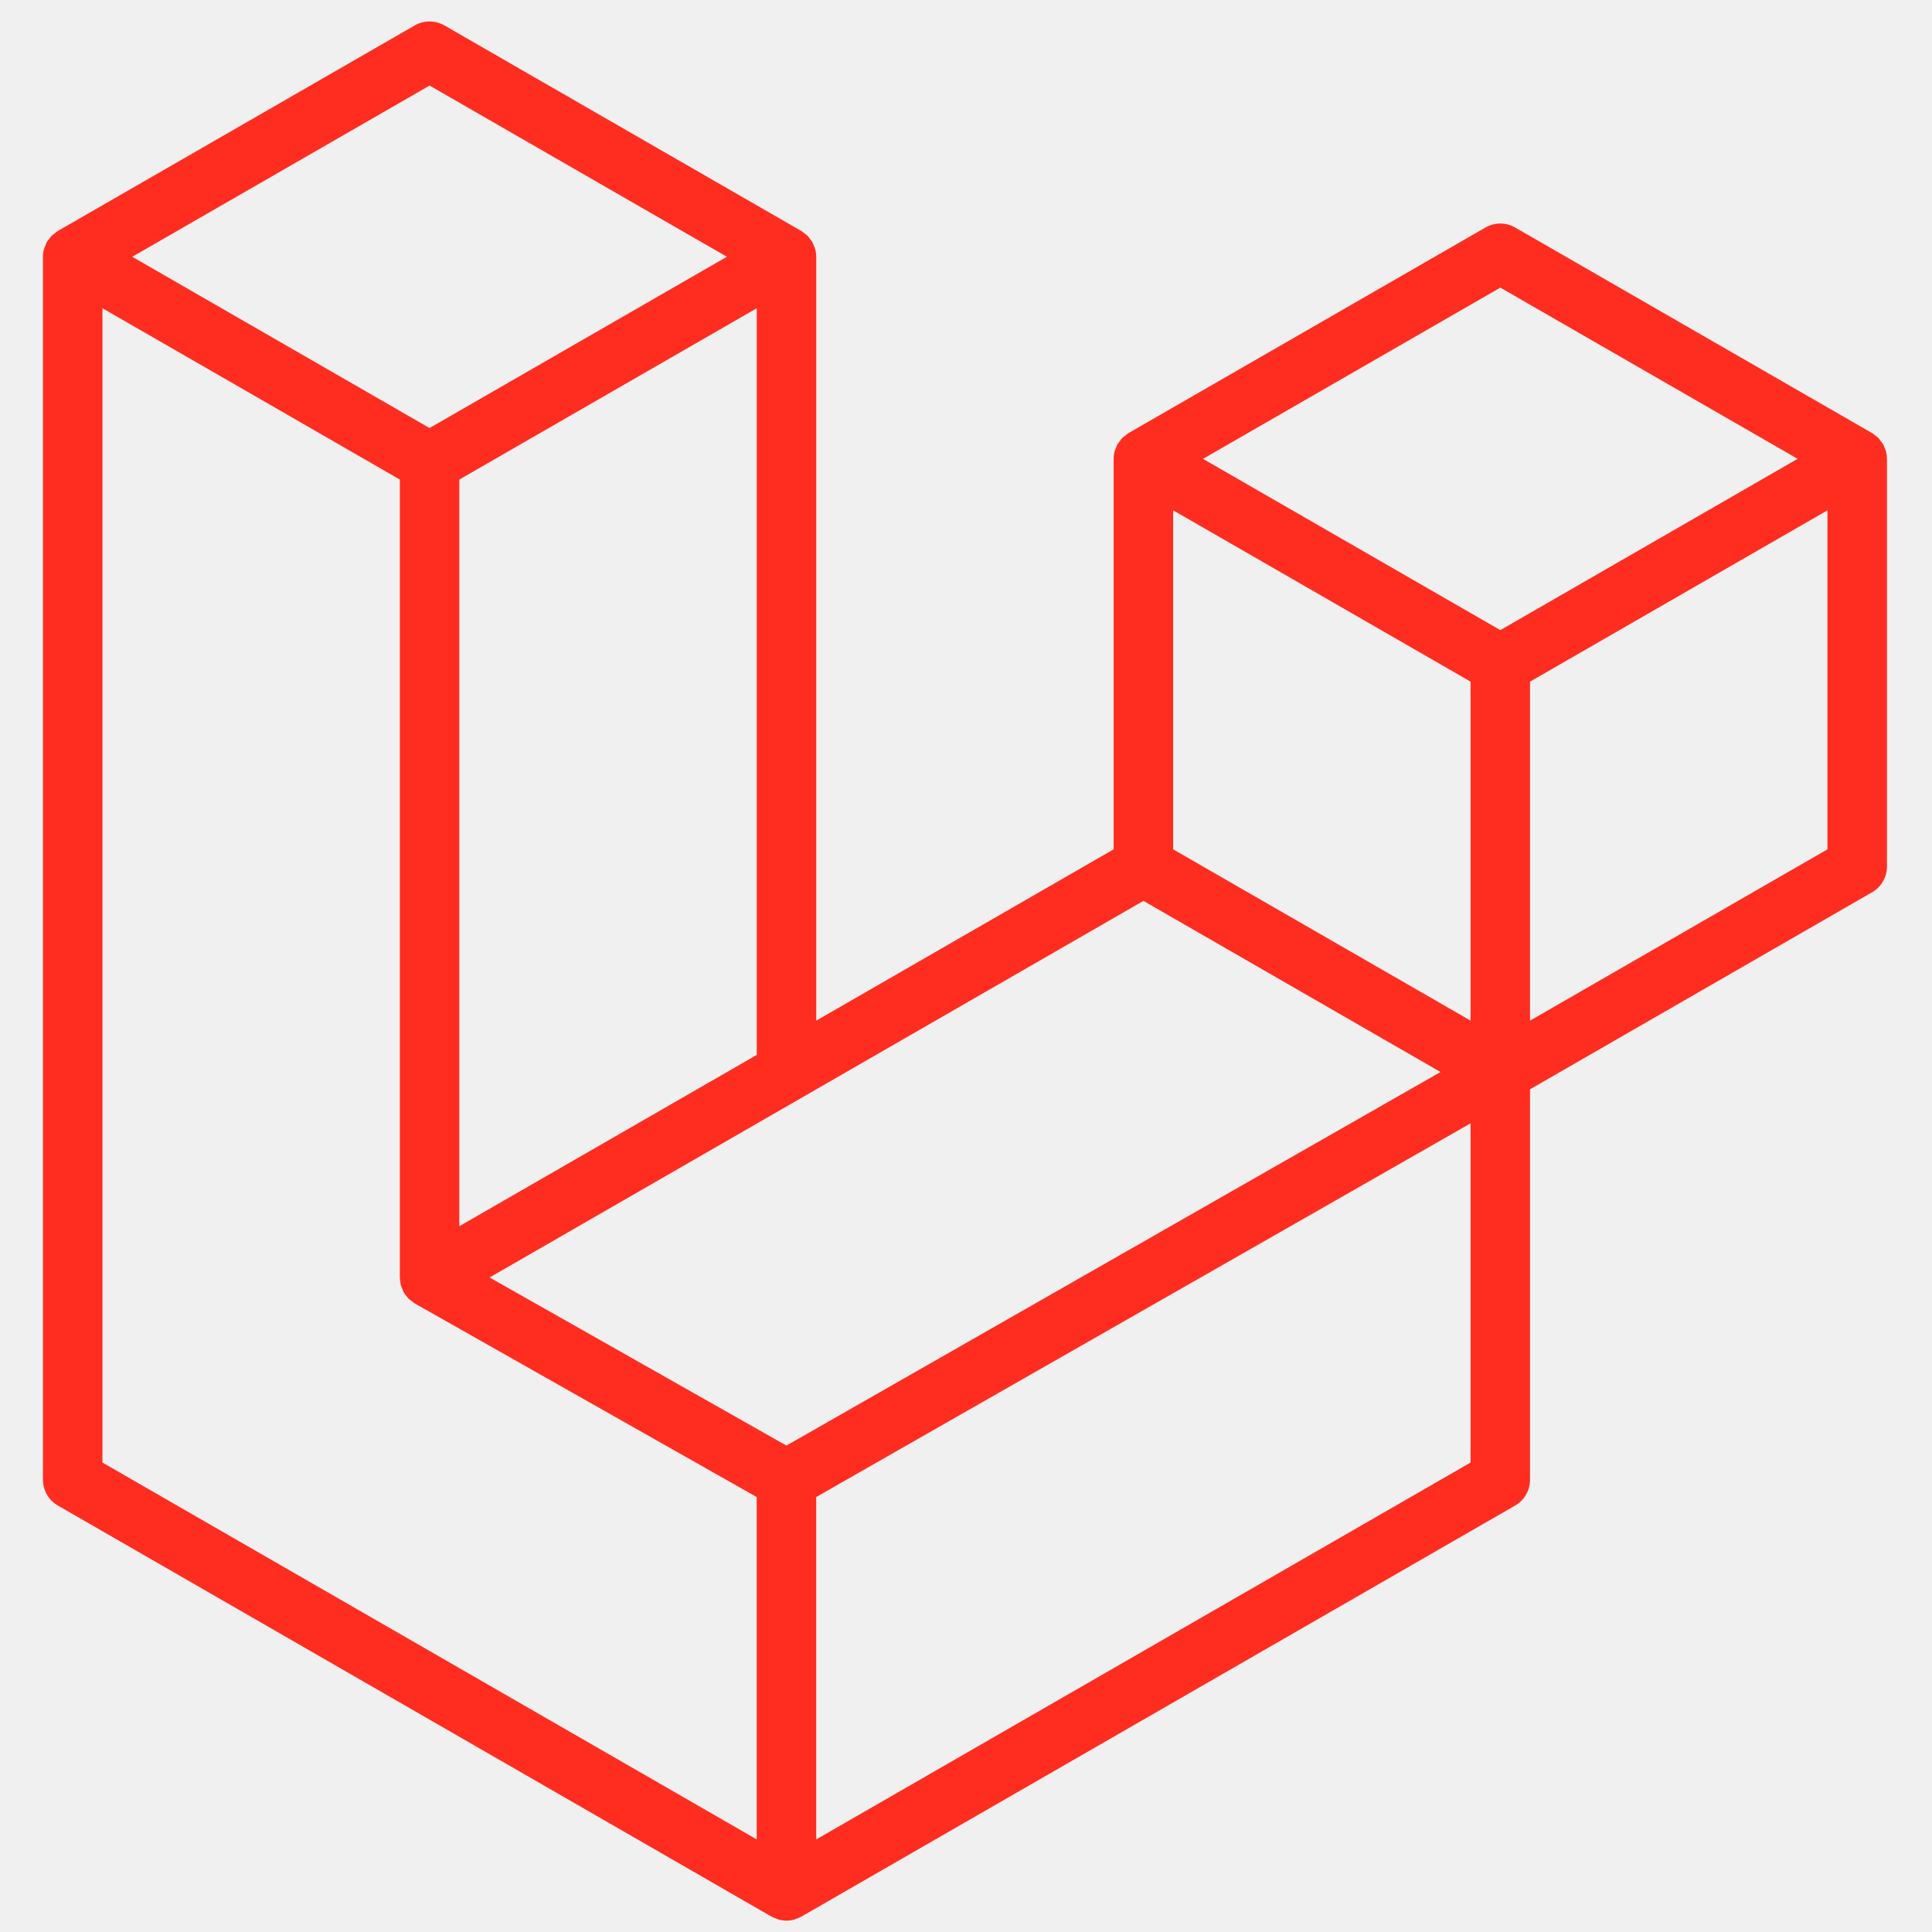
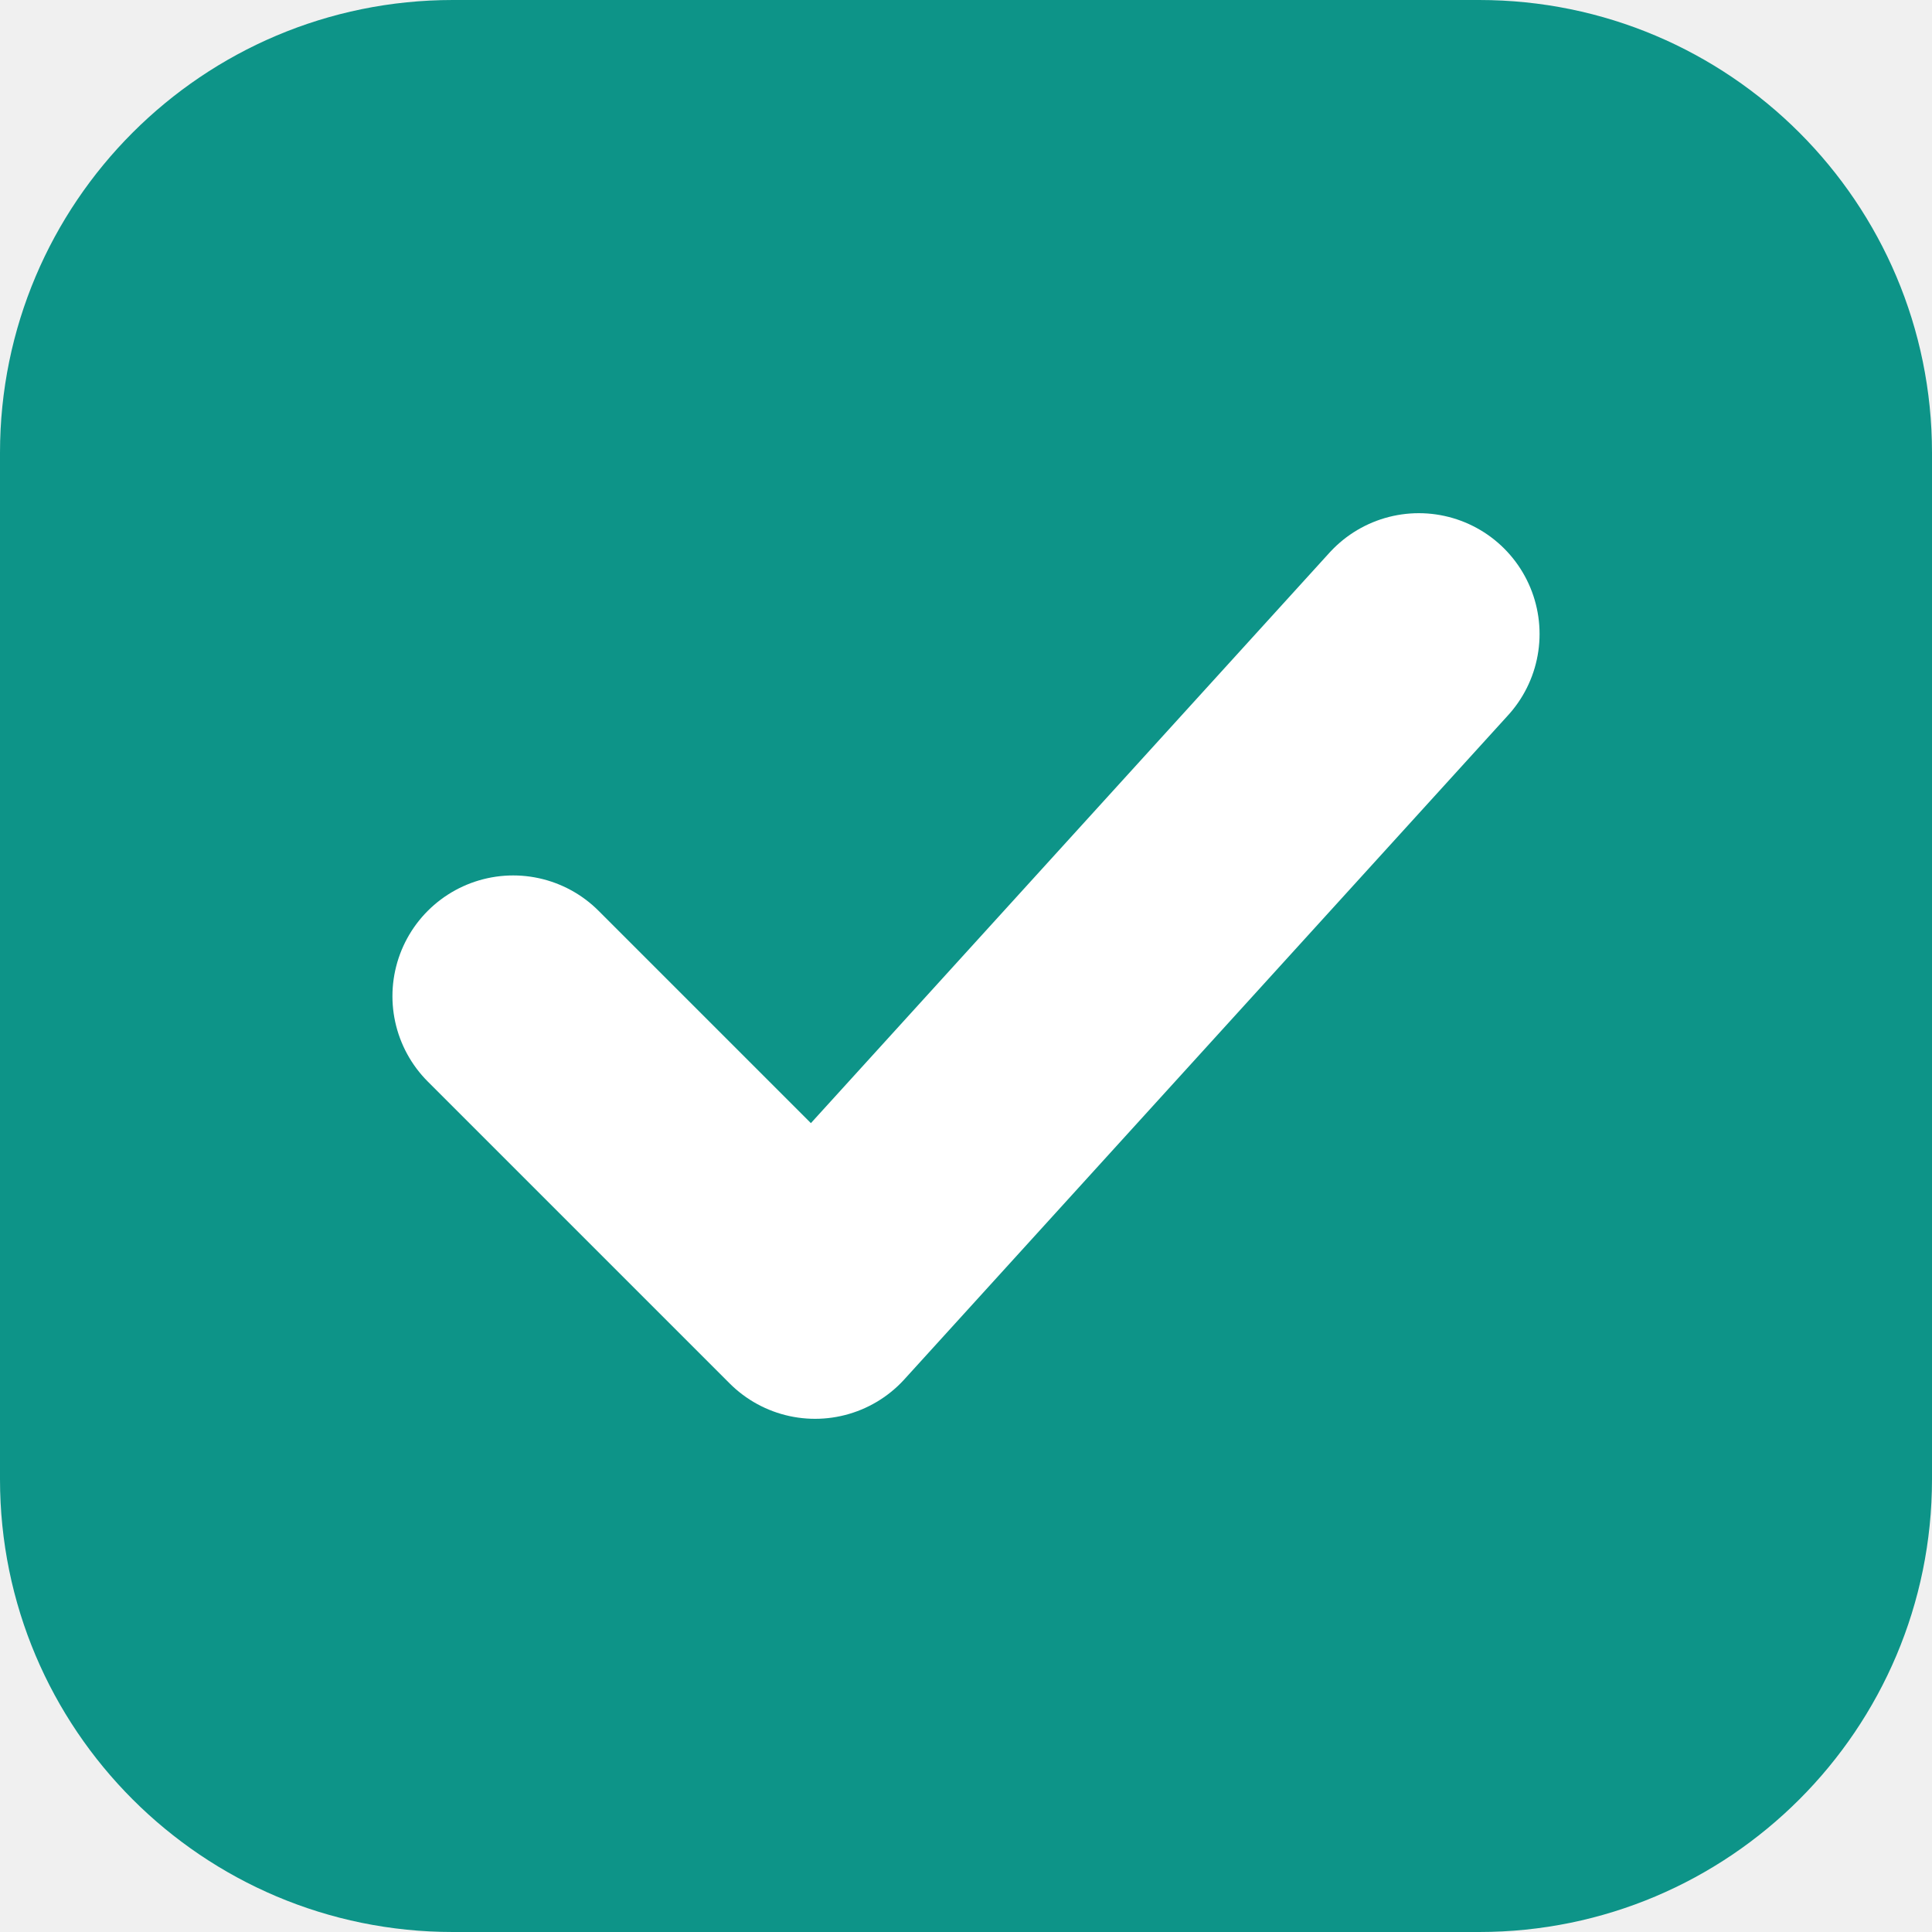
- <svg xmlns="http://www.w3.org/2000/svg" width="166" height="166" viewBox="0 0 166 166" fill="none">
-   <path fill-rule="evenodd" clip-rule="evenodd" d="M162.041 38.759C162.099 38.977 162.129 39.201 162.13 39.426V74.452C162.13 74.902 162.011 75.344 161.786 75.733C161.561 76.122 161.237 76.444 160.847 76.668L131.462 93.594V127.141C131.462 128.054 130.977 128.897 130.186 129.357L68.847 164.683C68.707 164.763 68.554 164.814 68.401 164.868C68.343 164.887 68.289 164.922 68.228 164.938C67.8 165.051 67.349 165.051 66.92 164.938C66.85 164.919 66.786 164.881 66.719 164.855C66.579 164.804 66.432 164.76 66.298 164.683L4.972 129.357C4.583 129.133 4.259 128.81 4.034 128.421C3.808 128.032 3.69 127.591 3.689 127.141L3.689 22.063C3.689 21.834 3.721 21.61 3.779 21.393C3.798 21.32 3.843 21.253 3.868 21.179C3.916 21.045 3.961 20.908 4.031 20.783C4.079 20.7 4.149 20.633 4.206 20.557C4.28 20.454 4.347 20.349 4.433 20.26C4.506 20.186 4.602 20.132 4.685 20.068C4.778 19.992 4.861 19.909 4.966 19.848L35.633 2.185C36.022 1.961 36.462 1.844 36.91 1.844C37.358 1.844 37.798 1.961 38.186 2.185L68.851 19.848H68.857C68.959 19.912 69.045 19.992 69.138 20.065C69.221 20.129 69.313 20.186 69.387 20.257C69.476 20.349 69.54 20.454 69.616 20.557C69.671 20.633 69.744 20.7 69.789 20.783C69.862 20.911 69.904 21.045 69.955 21.179C69.98 21.253 70.025 21.32 70.044 21.396C70.103 21.614 70.133 21.838 70.133 22.063V87.694L95.686 72.974V39.423C95.686 39.2 95.718 38.973 95.775 38.759C95.798 38.683 95.839 38.615 95.865 38.542C95.916 38.408 95.96 38.271 96.031 38.146C96.079 38.063 96.149 37.996 96.203 37.92C96.279 37.818 96.343 37.712 96.433 37.623C96.506 37.549 96.599 37.495 96.681 37.431C96.777 37.355 96.86 37.272 96.962 37.211L127.633 19.548C128.021 19.324 128.461 19.206 128.91 19.206C129.358 19.206 129.798 19.324 130.186 19.548L160.85 37.211C160.959 37.275 161.042 37.355 161.137 37.428C161.217 37.492 161.31 37.549 161.383 37.62C161.473 37.712 161.536 37.818 161.613 37.92C161.67 37.996 161.741 38.063 161.785 38.146C161.859 38.271 161.9 38.408 161.951 38.542C161.98 38.615 162.021 38.683 162.041 38.759ZM157.018 72.974V43.848L146.287 50.028L131.462 58.568V87.694L157.021 72.974H157.018ZM126.354 125.663V96.518L111.771 104.85L70.13 128.626V158.046L126.354 125.663ZM8.801 26.485V125.663L65.018 158.043V128.629L35.649 112L35.64 111.994L35.627 111.988C35.528 111.93 35.445 111.847 35.353 111.777C35.273 111.713 35.18 111.662 35.11 111.592L35.104 111.582C35.021 111.502 34.963 111.403 34.893 111.314C34.829 111.228 34.753 111.154 34.702 111.065L34.699 111.055C34.641 110.96 34.606 110.845 34.565 110.736C34.523 110.64 34.469 110.551 34.443 110.449C34.411 110.328 34.405 110.197 34.392 110.072C34.379 109.976 34.354 109.881 34.354 109.785V109.778V41.205L19.532 32.662L8.801 26.485ZM36.913 7.35L11.364 22.063L36.907 36.777L62.453 22.06L36.907 7.35H36.913ZM50.2 99.174L65.022 90.637V26.485L54.291 32.665L39.466 41.205V105.357L50.2 99.174ZM128.91 24.713L103.363 39.426L128.91 54.14L154.453 39.423L128.91 24.713ZM126.354 58.568L111.529 50.028L100.798 43.848V72.974L115.619 81.511L126.354 87.694V58.568ZM67.571 124.205L105.042 102.803L123.772 92.109L98.245 77.405L68.854 94.334L42.066 109.762L67.571 124.205Z" fill="#FF2D20" />
+ <svg xmlns="http://www.w3.org/2000/svg" width="512" height="512" viewBox="0 0 512 512">
+   <rect width="512" height="512" rx="120" fill="#0D9488" />
+   <path d="M136 264 216 344 376 168" fill="none" stroke="#FFFFFF" stroke-width="64" stroke-linecap="round" stroke-linejoin="round" />
</svg>
